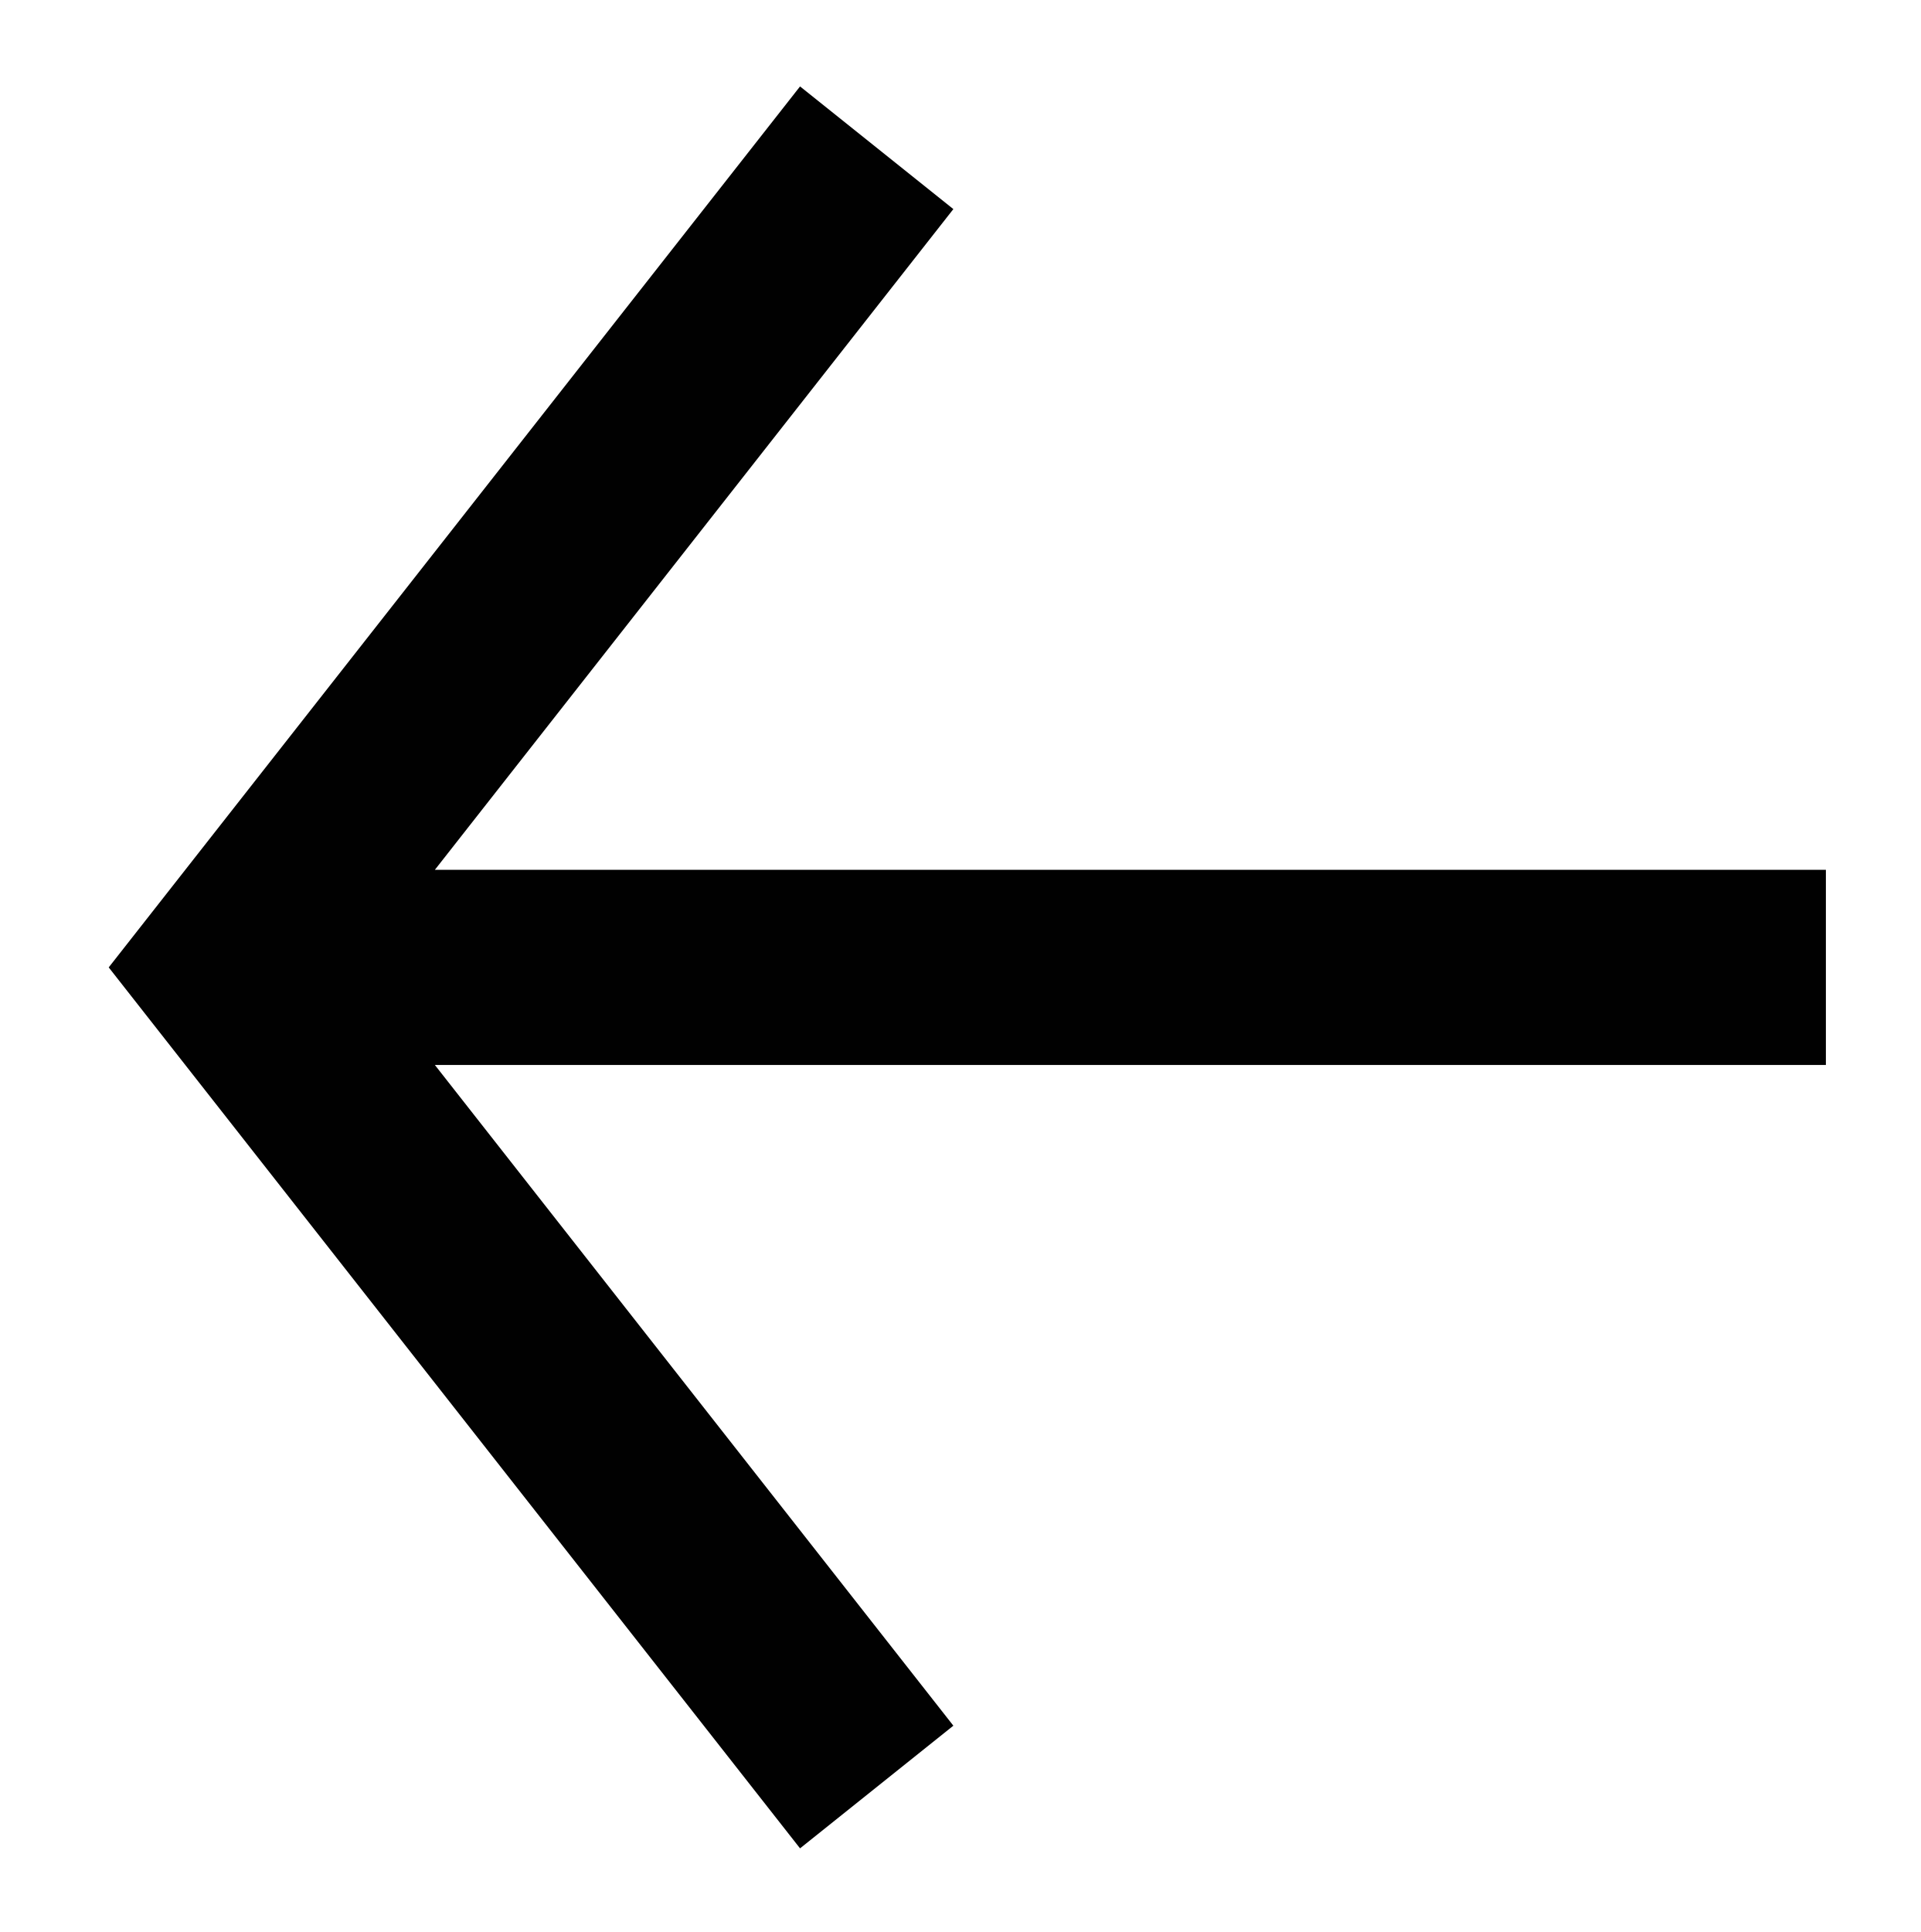
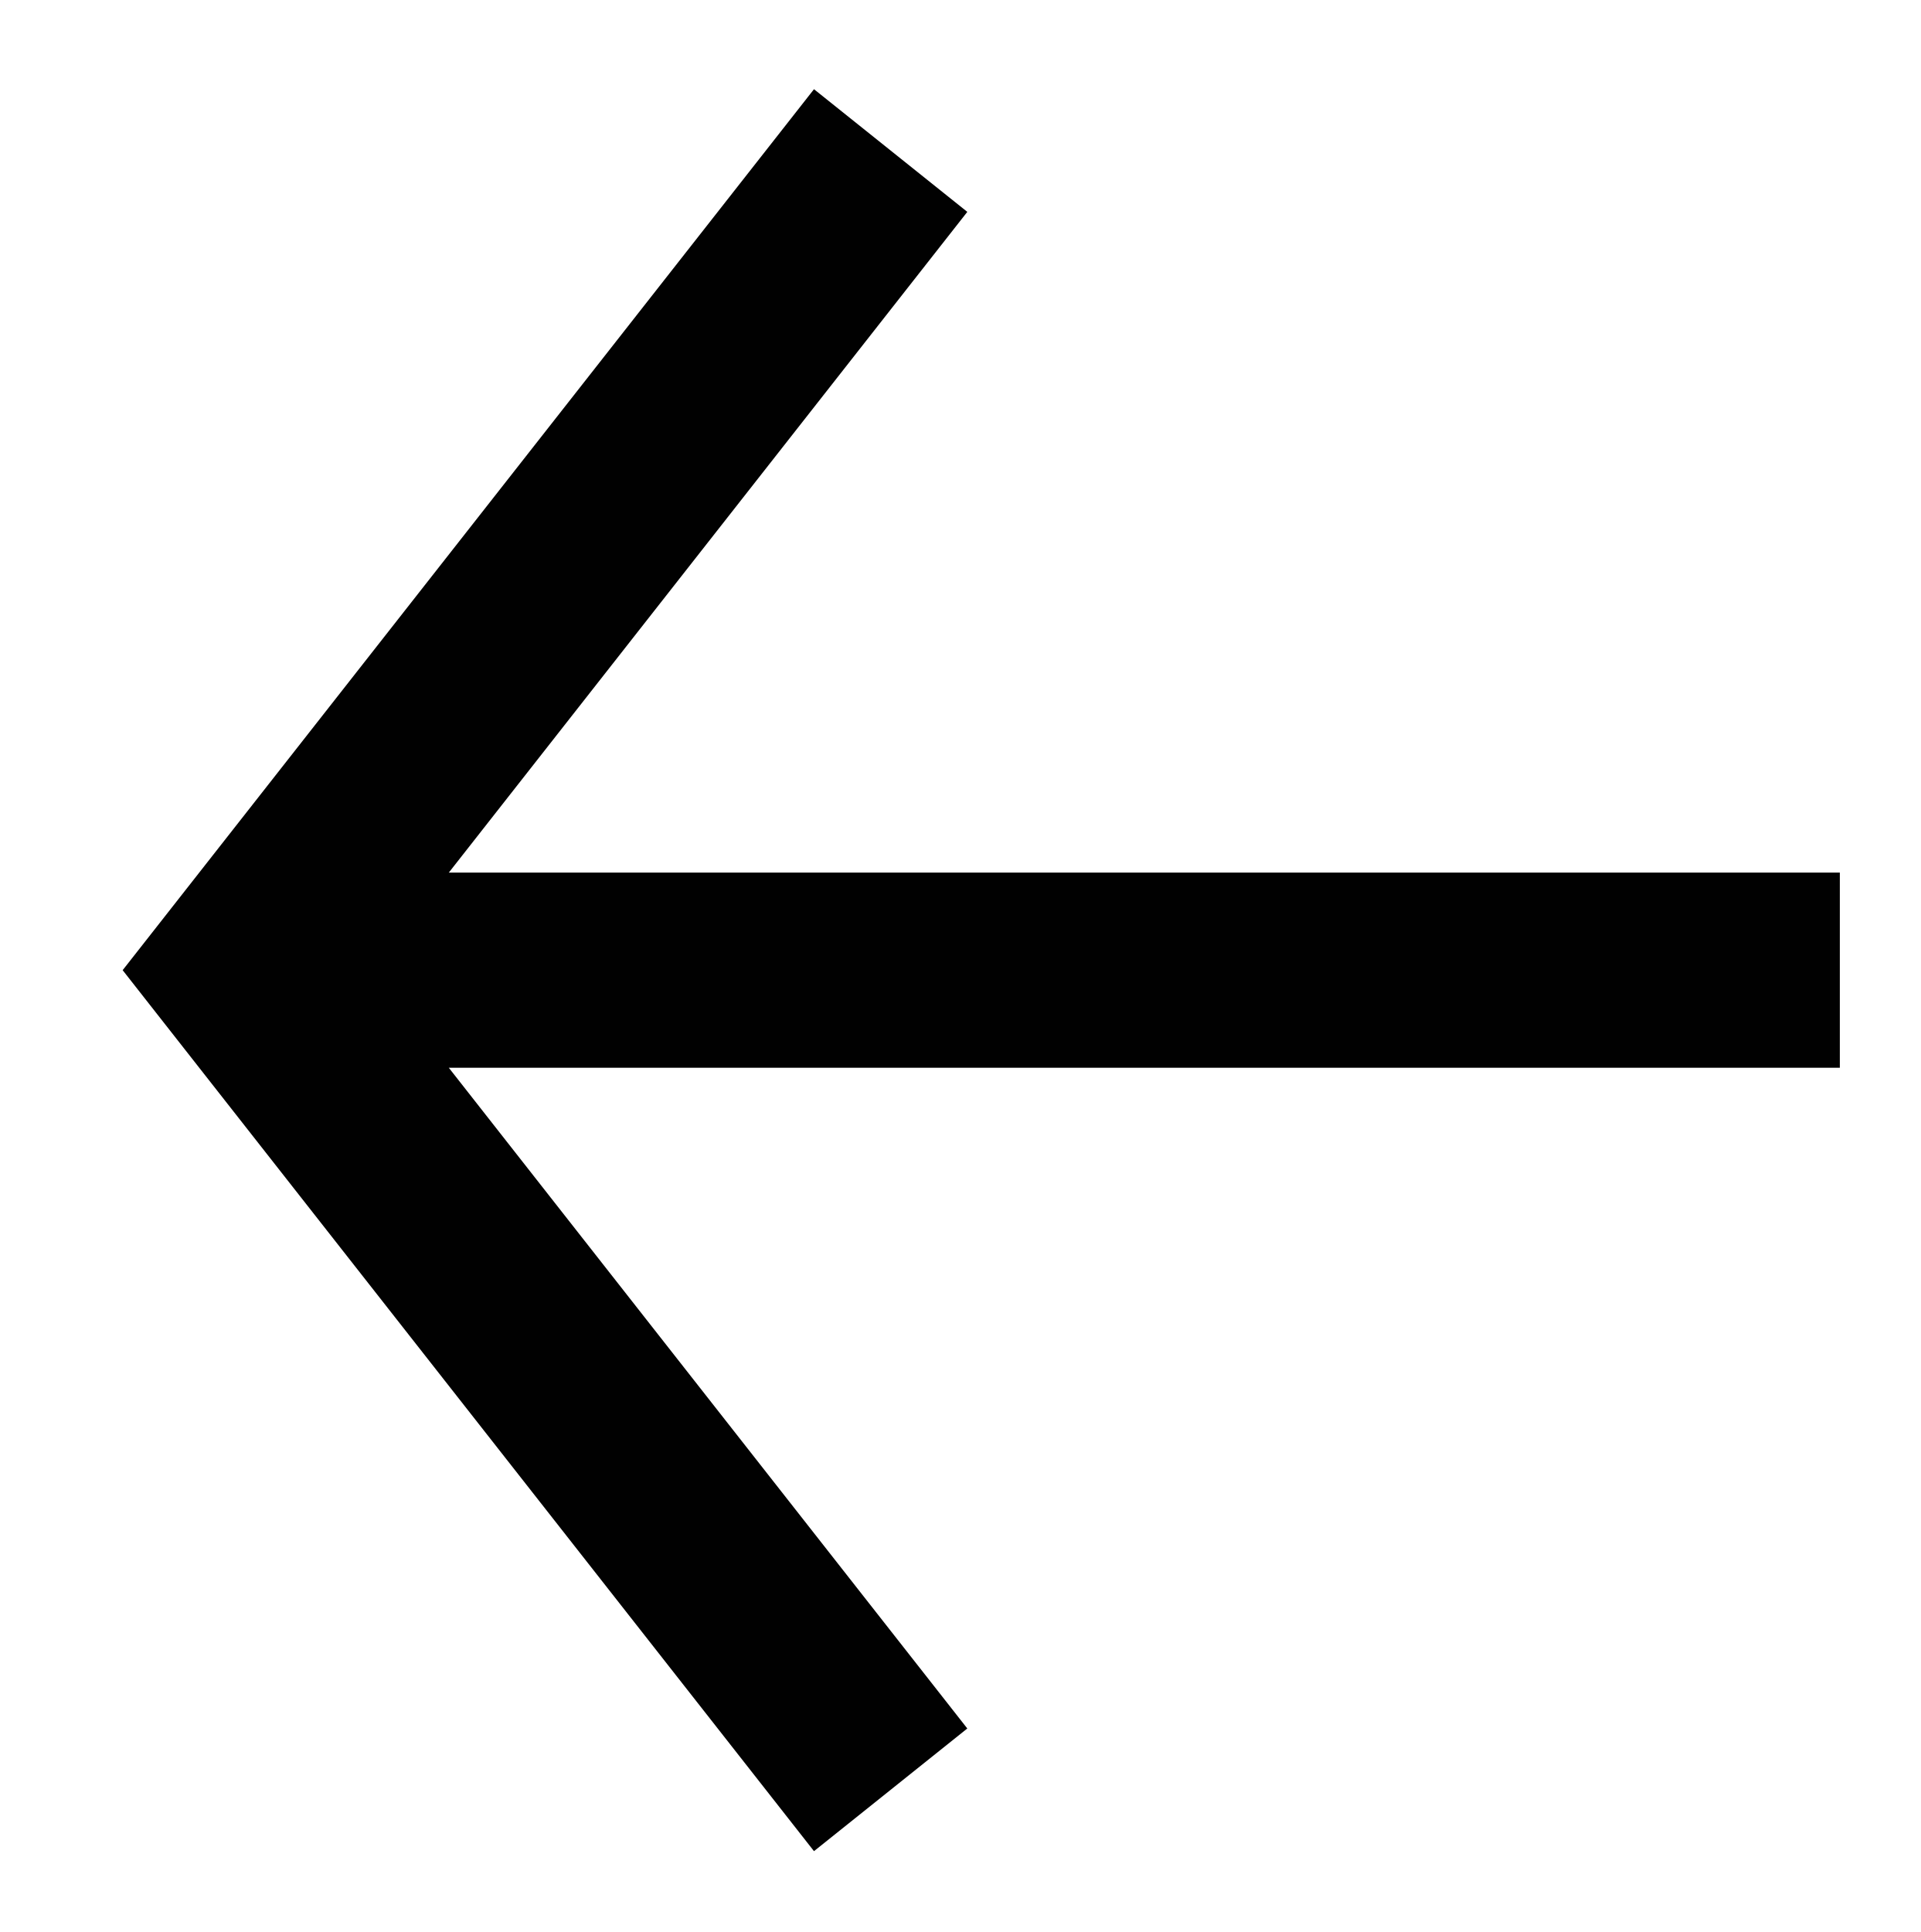
<svg xmlns="http://www.w3.org/2000/svg" version="1.1" id="레이어_1" x="0px" y="0px" viewBox="0 0 68.9 69.3" style="enable-background:new 0 0 68.9 69.3;" xml:space="preserve">
  <style type="text/css">
	.st0{fill:#010101;}
</style>
-   <polygon class="st0" points="65.5,38.2 65.5,31.2 15.6,31.2 34.2,7.5 28.7,3.1 3.9,34.7 28.7,66.3 34.2,61.9 15.6,38.2 " />
+   <polygon class="st0" points="66,38.3 66,31.3 16.1,31.3 34.7,7.6 29.2,3.2 4.4,34.8 29.2,66.4 34.7,62 16.1,38.3 " />
</svg>
